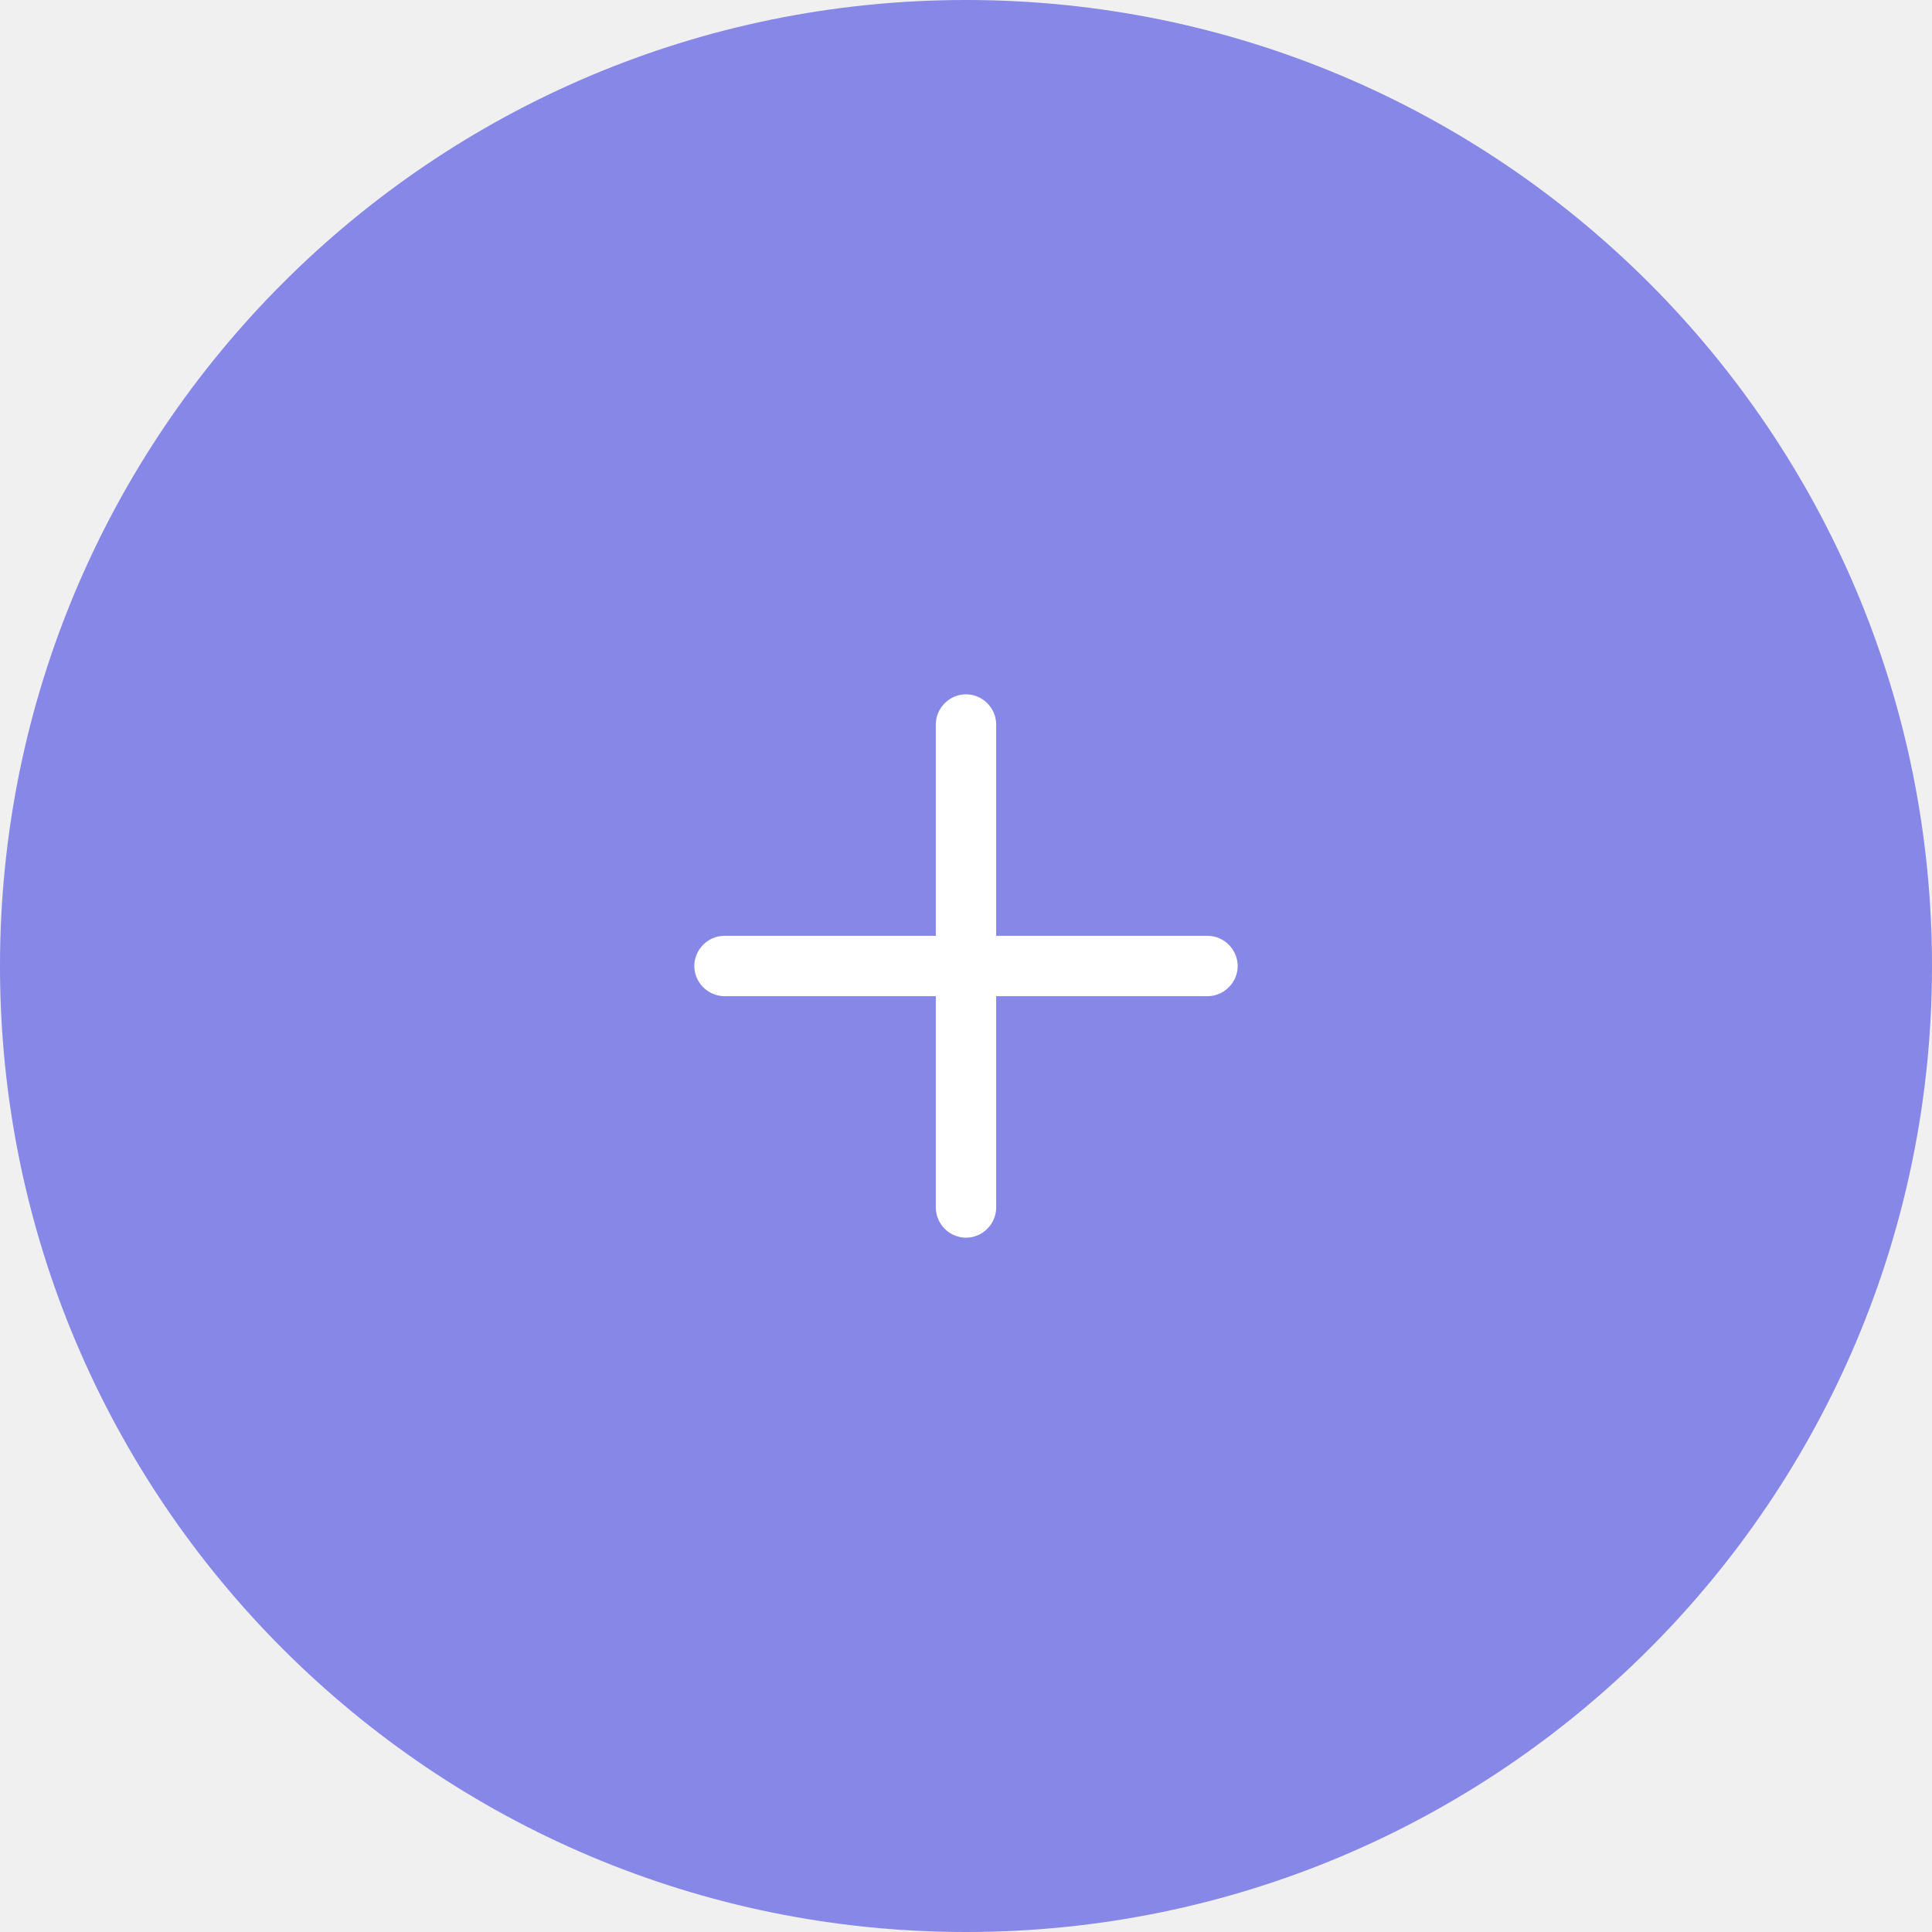
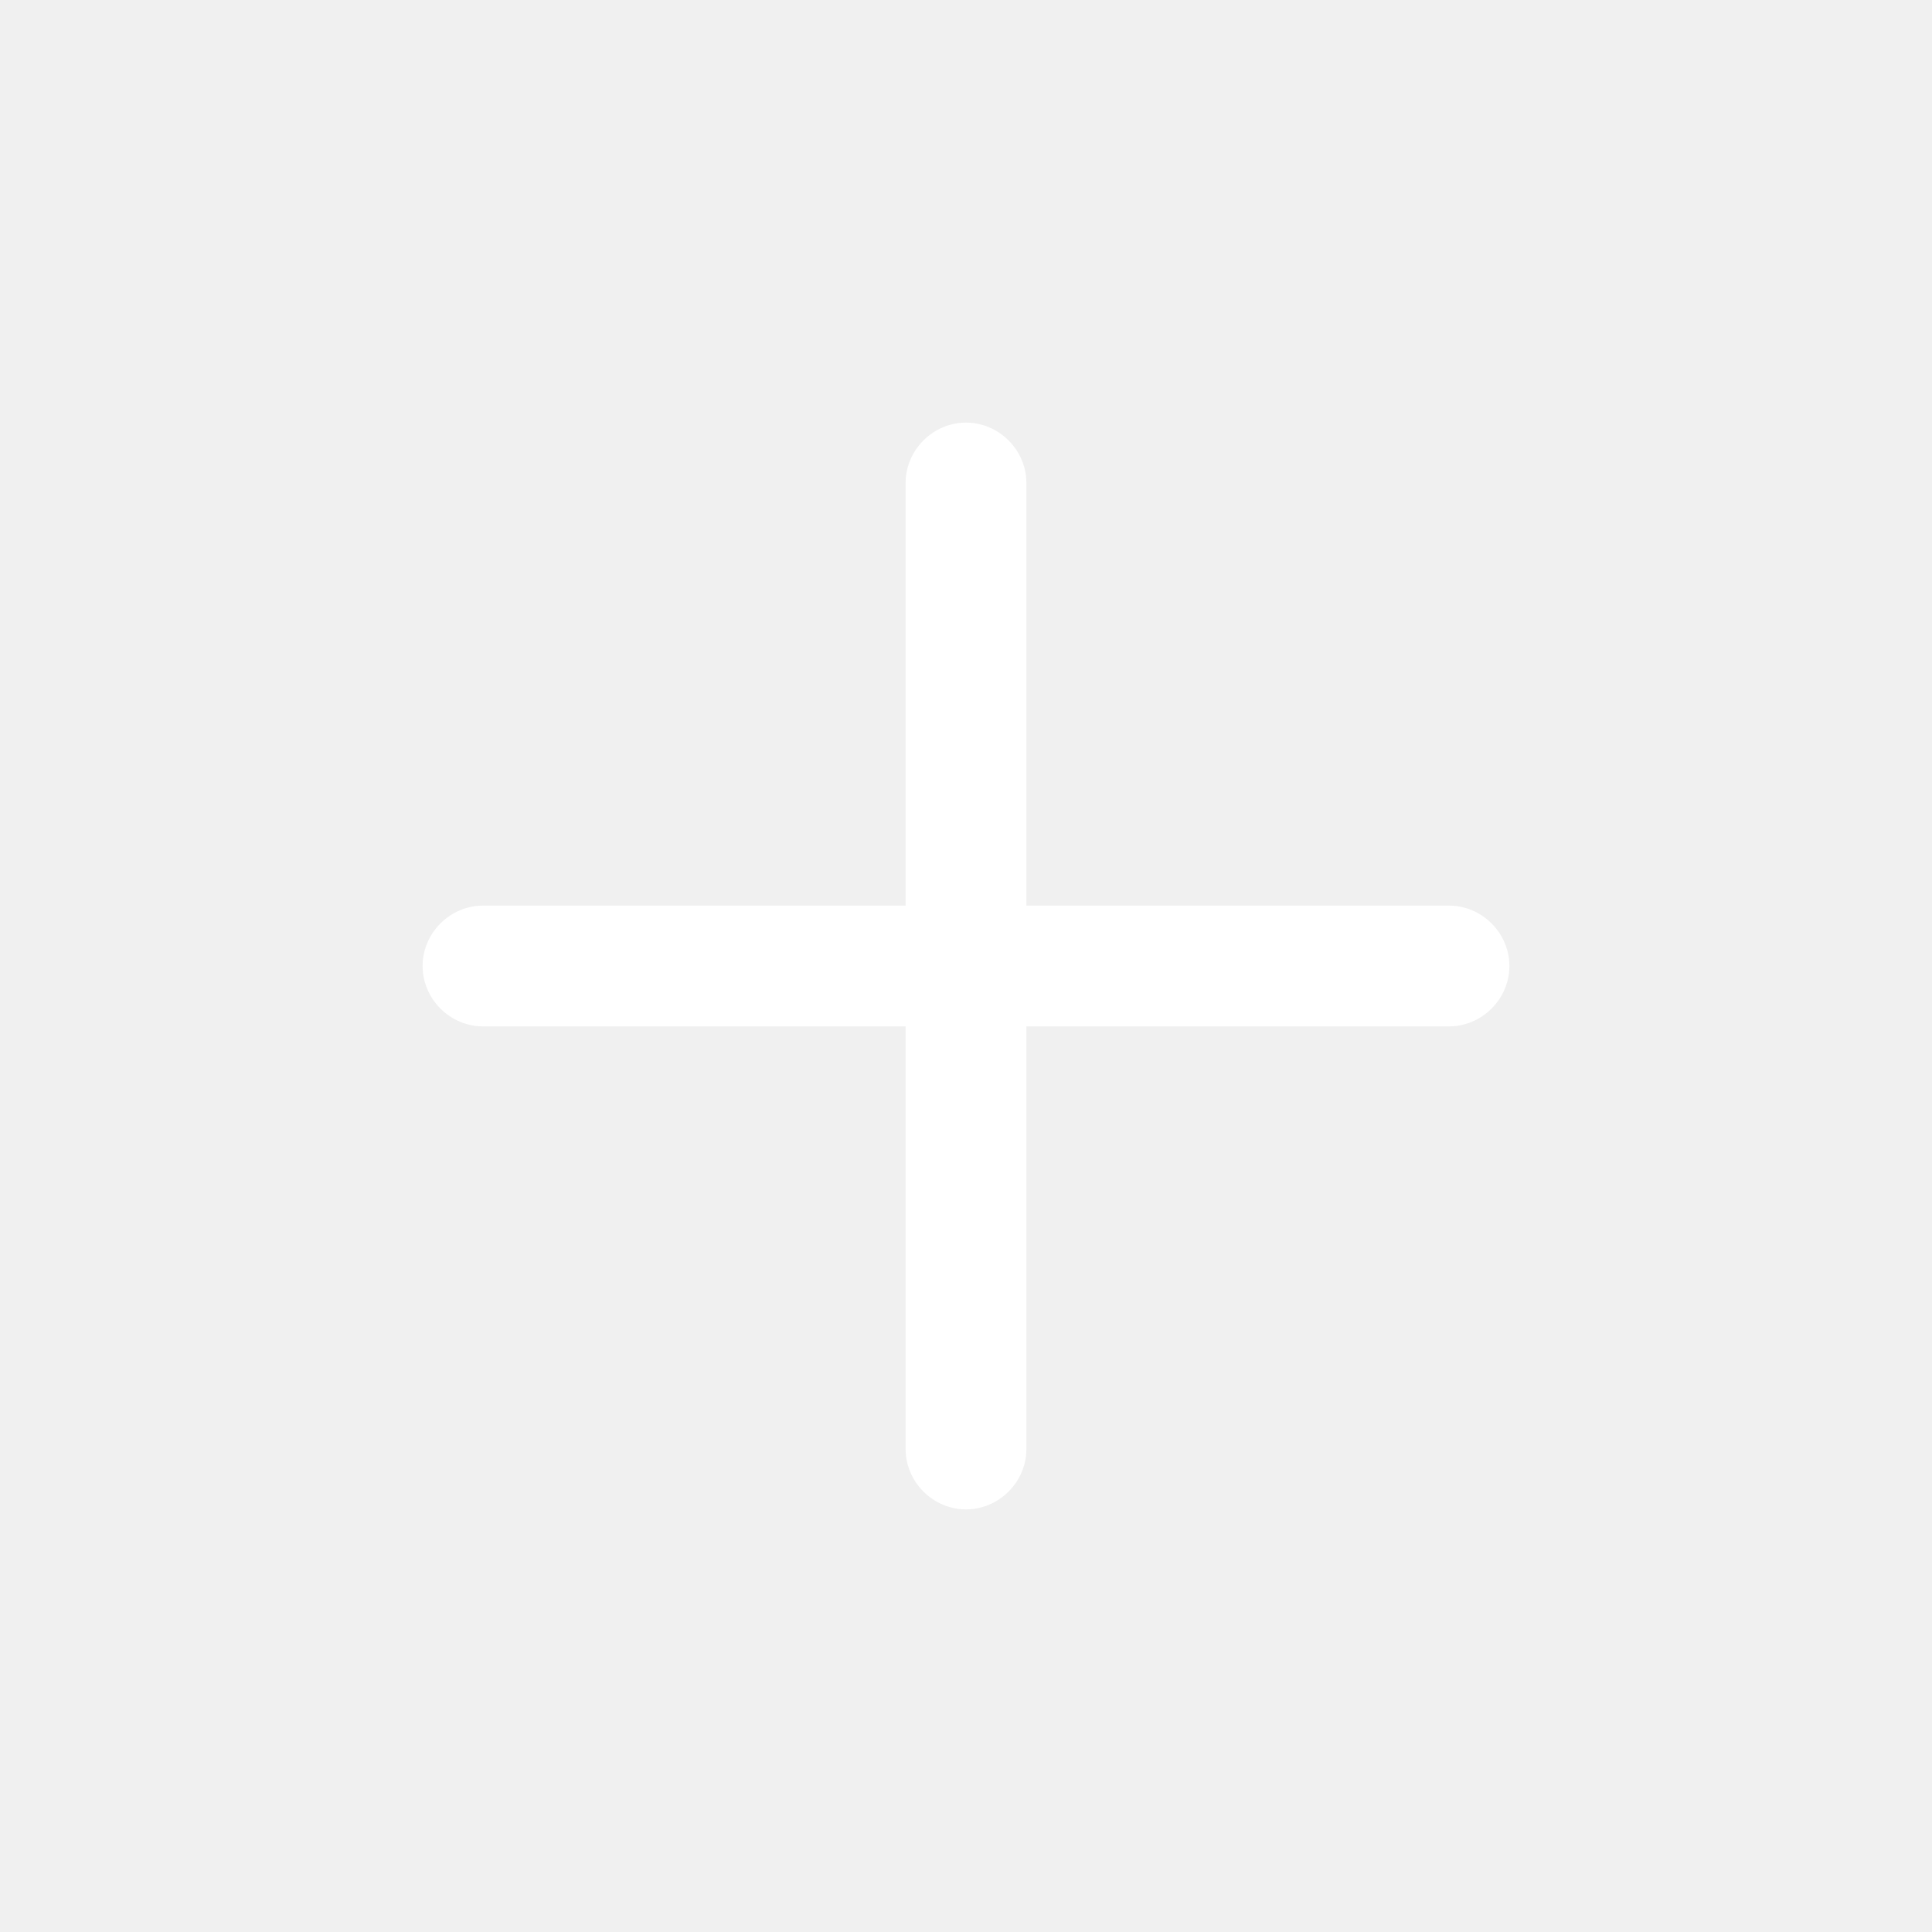
- <svg xmlns="http://www.w3.org/2000/svg" width="64" height="64" viewBox="0 0 64 64" fill="none">
-   <circle cx="32" cy="32" r="32" fill="#8687E7" />
-   <path d="M40 33H24C23.453 33 23 32.547 23 32C23 31.453 23.453 31 24 31H40C40.547 31 41 31.453 41 32C41 32.547 40.547 33 40 33Z" fill="white" />
-   <path d="M32 41C31.453 41 31 40.547 31 40V24C31 23.453 31.453 23 32 23C32.547 23 33 23.453 33 24V40C33 40.547 32.547 41 32 41Z" fill="white" />
+ <svg xmlns="http://www.w3.org/2000/svg" width="32" height="32" viewBox="0 0 32 32" fill="none">
+   <path d="M24 17H8C7.453 17 7 16.547 7 16C7 15.453 7.453 15 8 15H24C24.547 15 25 15.453 25 16C25 16.547 24.547 17 24 17Z" fill="white" />
+   <path d="M16 25C15.453 25 15 24.547 15 24V8C15 7.453 15.453 7 16 7C16.547 7 17 7.453 17 8V24C17 24.547 16.547 25 16 25Z" fill="white" />
</svg>
